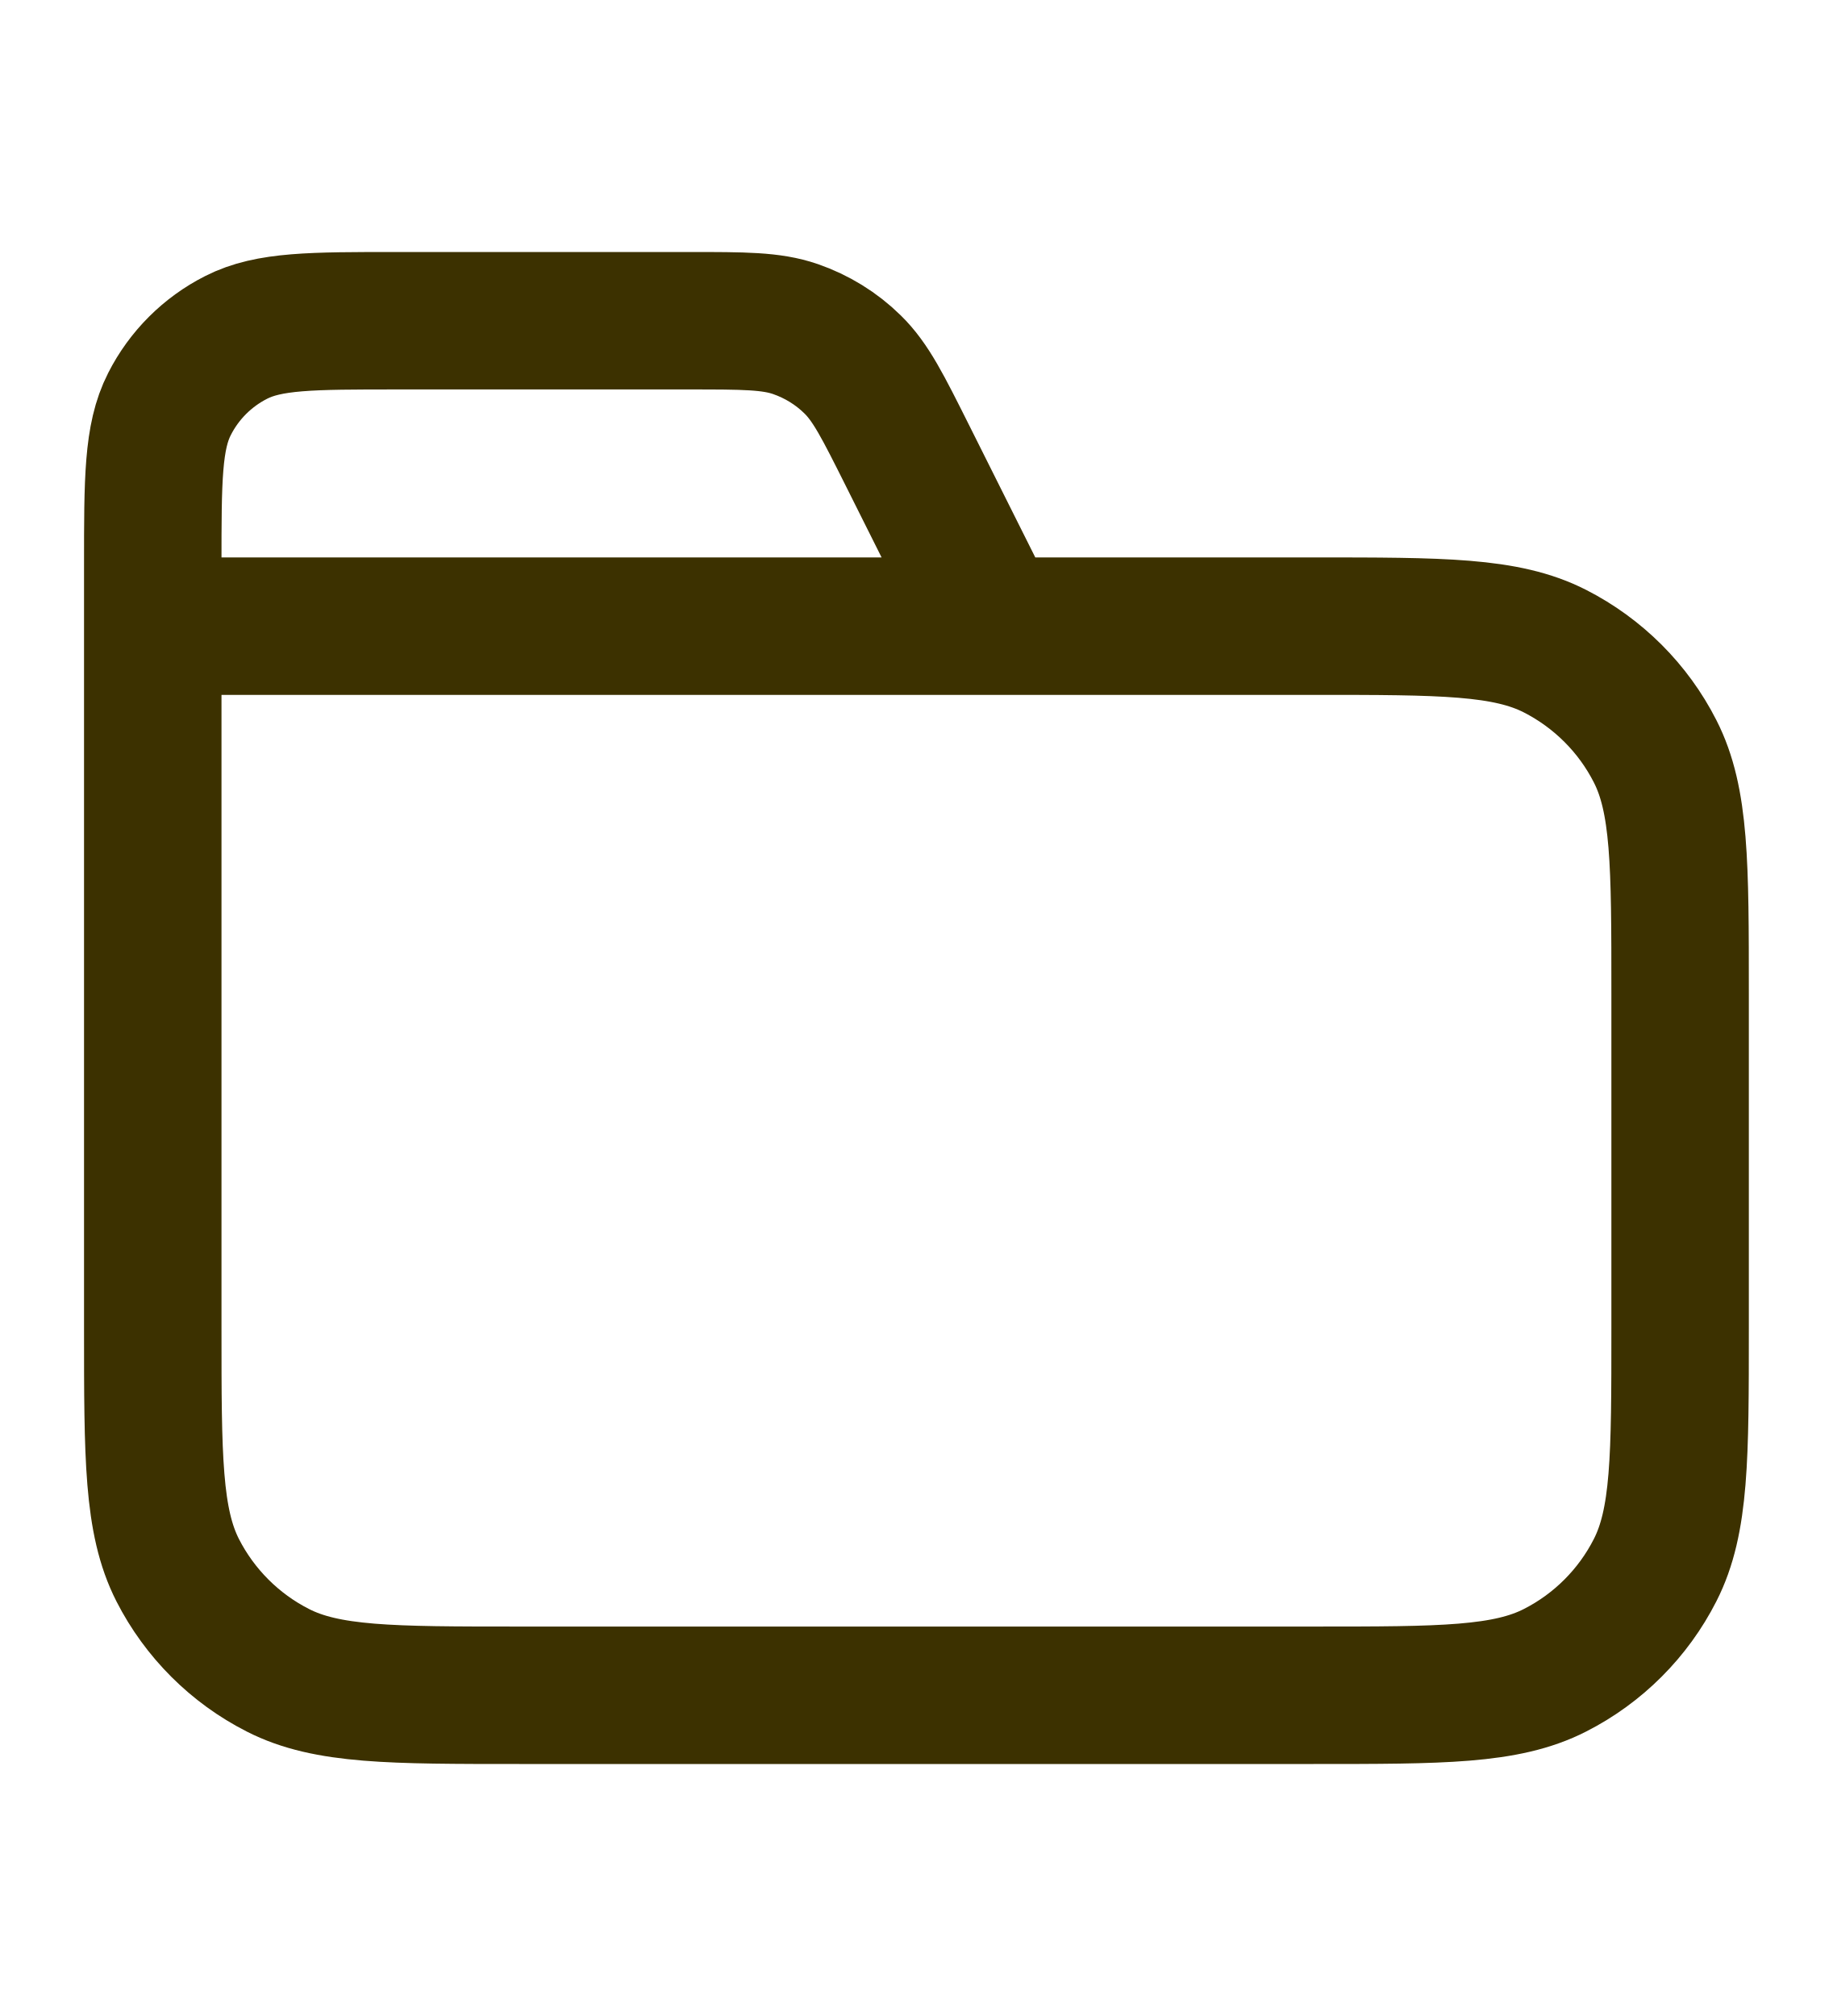
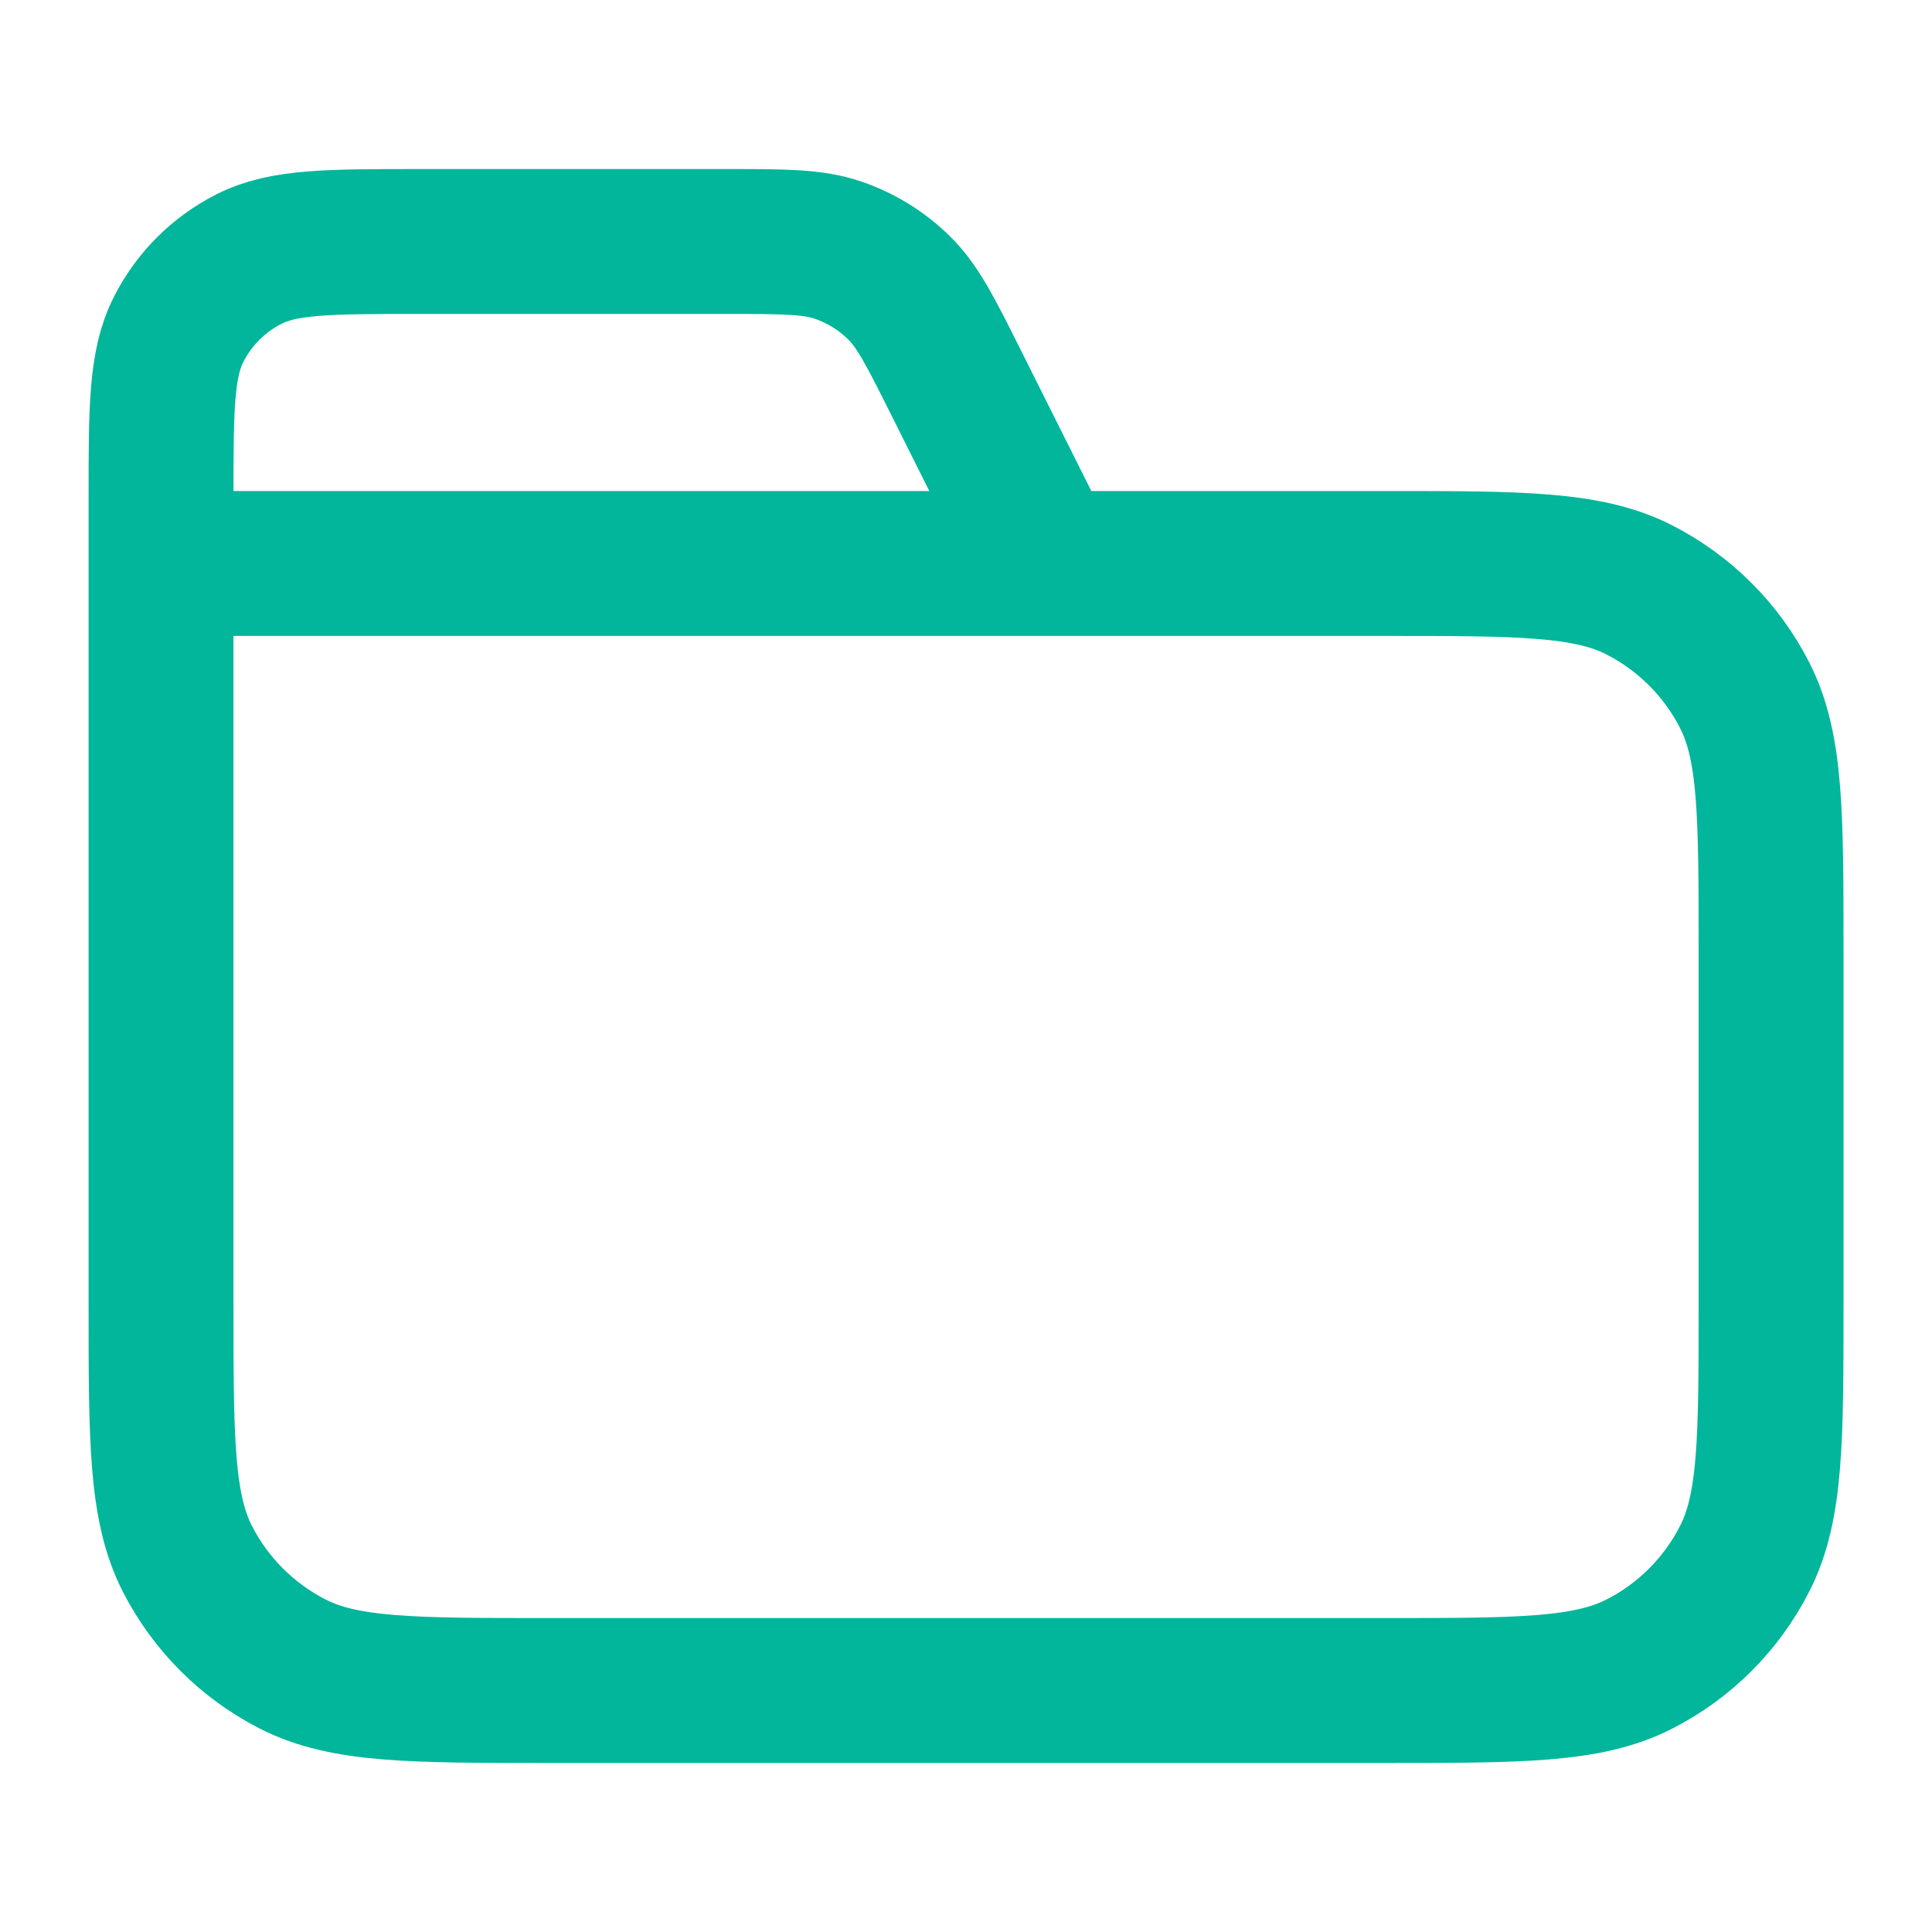
- <svg xmlns="http://www.w3.org/2000/svg" width="20" height="22" viewBox="0 0 20 22" fill="none">
-   <path d="M10.834 6.833L9.904 4.974C9.636 4.439 9.503 4.171 9.303 3.976C9.127 3.803 8.914 3.672 8.68 3.591C8.416 3.5 8.117 3.5 7.519 3.5H4.334C3.4 3.5 2.934 3.5 2.577 3.682C2.263 3.841 2.008 4.096 1.849 4.41C1.667 4.767 1.667 5.233 1.667 6.167V6.833M1.667 6.833H14.334C15.734 6.833 16.434 6.833 16.969 7.106C17.439 7.346 17.822 7.728 18.061 8.198C18.334 8.733 18.334 9.433 18.334 10.833V14.5C18.334 15.9 18.334 16.6 18.061 17.135C17.822 17.605 17.439 17.988 16.969 18.227C16.434 18.5 15.734 18.5 14.334 18.5H5.667C4.267 18.5 3.567 18.5 3.032 18.227C2.562 17.988 2.179 17.605 1.939 17.135C1.667 16.6 1.667 15.9 1.667 14.5V6.833Z" stroke="#3C3100" stroke-width="1.5" stroke-linecap="round" stroke-linejoin="round" />
+ <svg xmlns="http://www.w3.org/2000/svg" width="20" height="20" viewBox="0 0 20 20" fill="none">
+   <path d="M10.834 5.833L9.904 3.974C9.636 3.439 9.503 3.171 9.303 2.976C9.127 2.803 8.914 2.672 8.68 2.591C8.416 2.5 8.117 2.5 7.519 2.5H4.334C3.4 2.5 2.934 2.5 2.577 2.682C2.263 2.841 2.008 3.096 1.849 3.41C1.667 3.767 1.667 4.233 1.667 5.167V5.833M1.667 5.833H14.334C15.734 5.833 16.434 5.833 16.969 6.106C17.439 6.346 17.822 6.728 18.061 7.198C18.334 7.733 18.334 8.433 18.334 9.833V13.5C18.334 14.9 18.334 15.6 18.061 16.135C17.822 16.605 17.439 16.988 16.969 17.227C16.434 17.5 15.734 17.5 14.334 17.5H5.667C4.267 17.5 3.567 17.5 3.032 17.227C2.562 16.988 2.179 16.605 1.939 16.135C1.667 15.6 1.667 14.9 1.667 13.5V5.833Z" stroke="#01B69B" stroke-width="1.5" stroke-linecap="round" stroke-linejoin="round" />
</svg>
